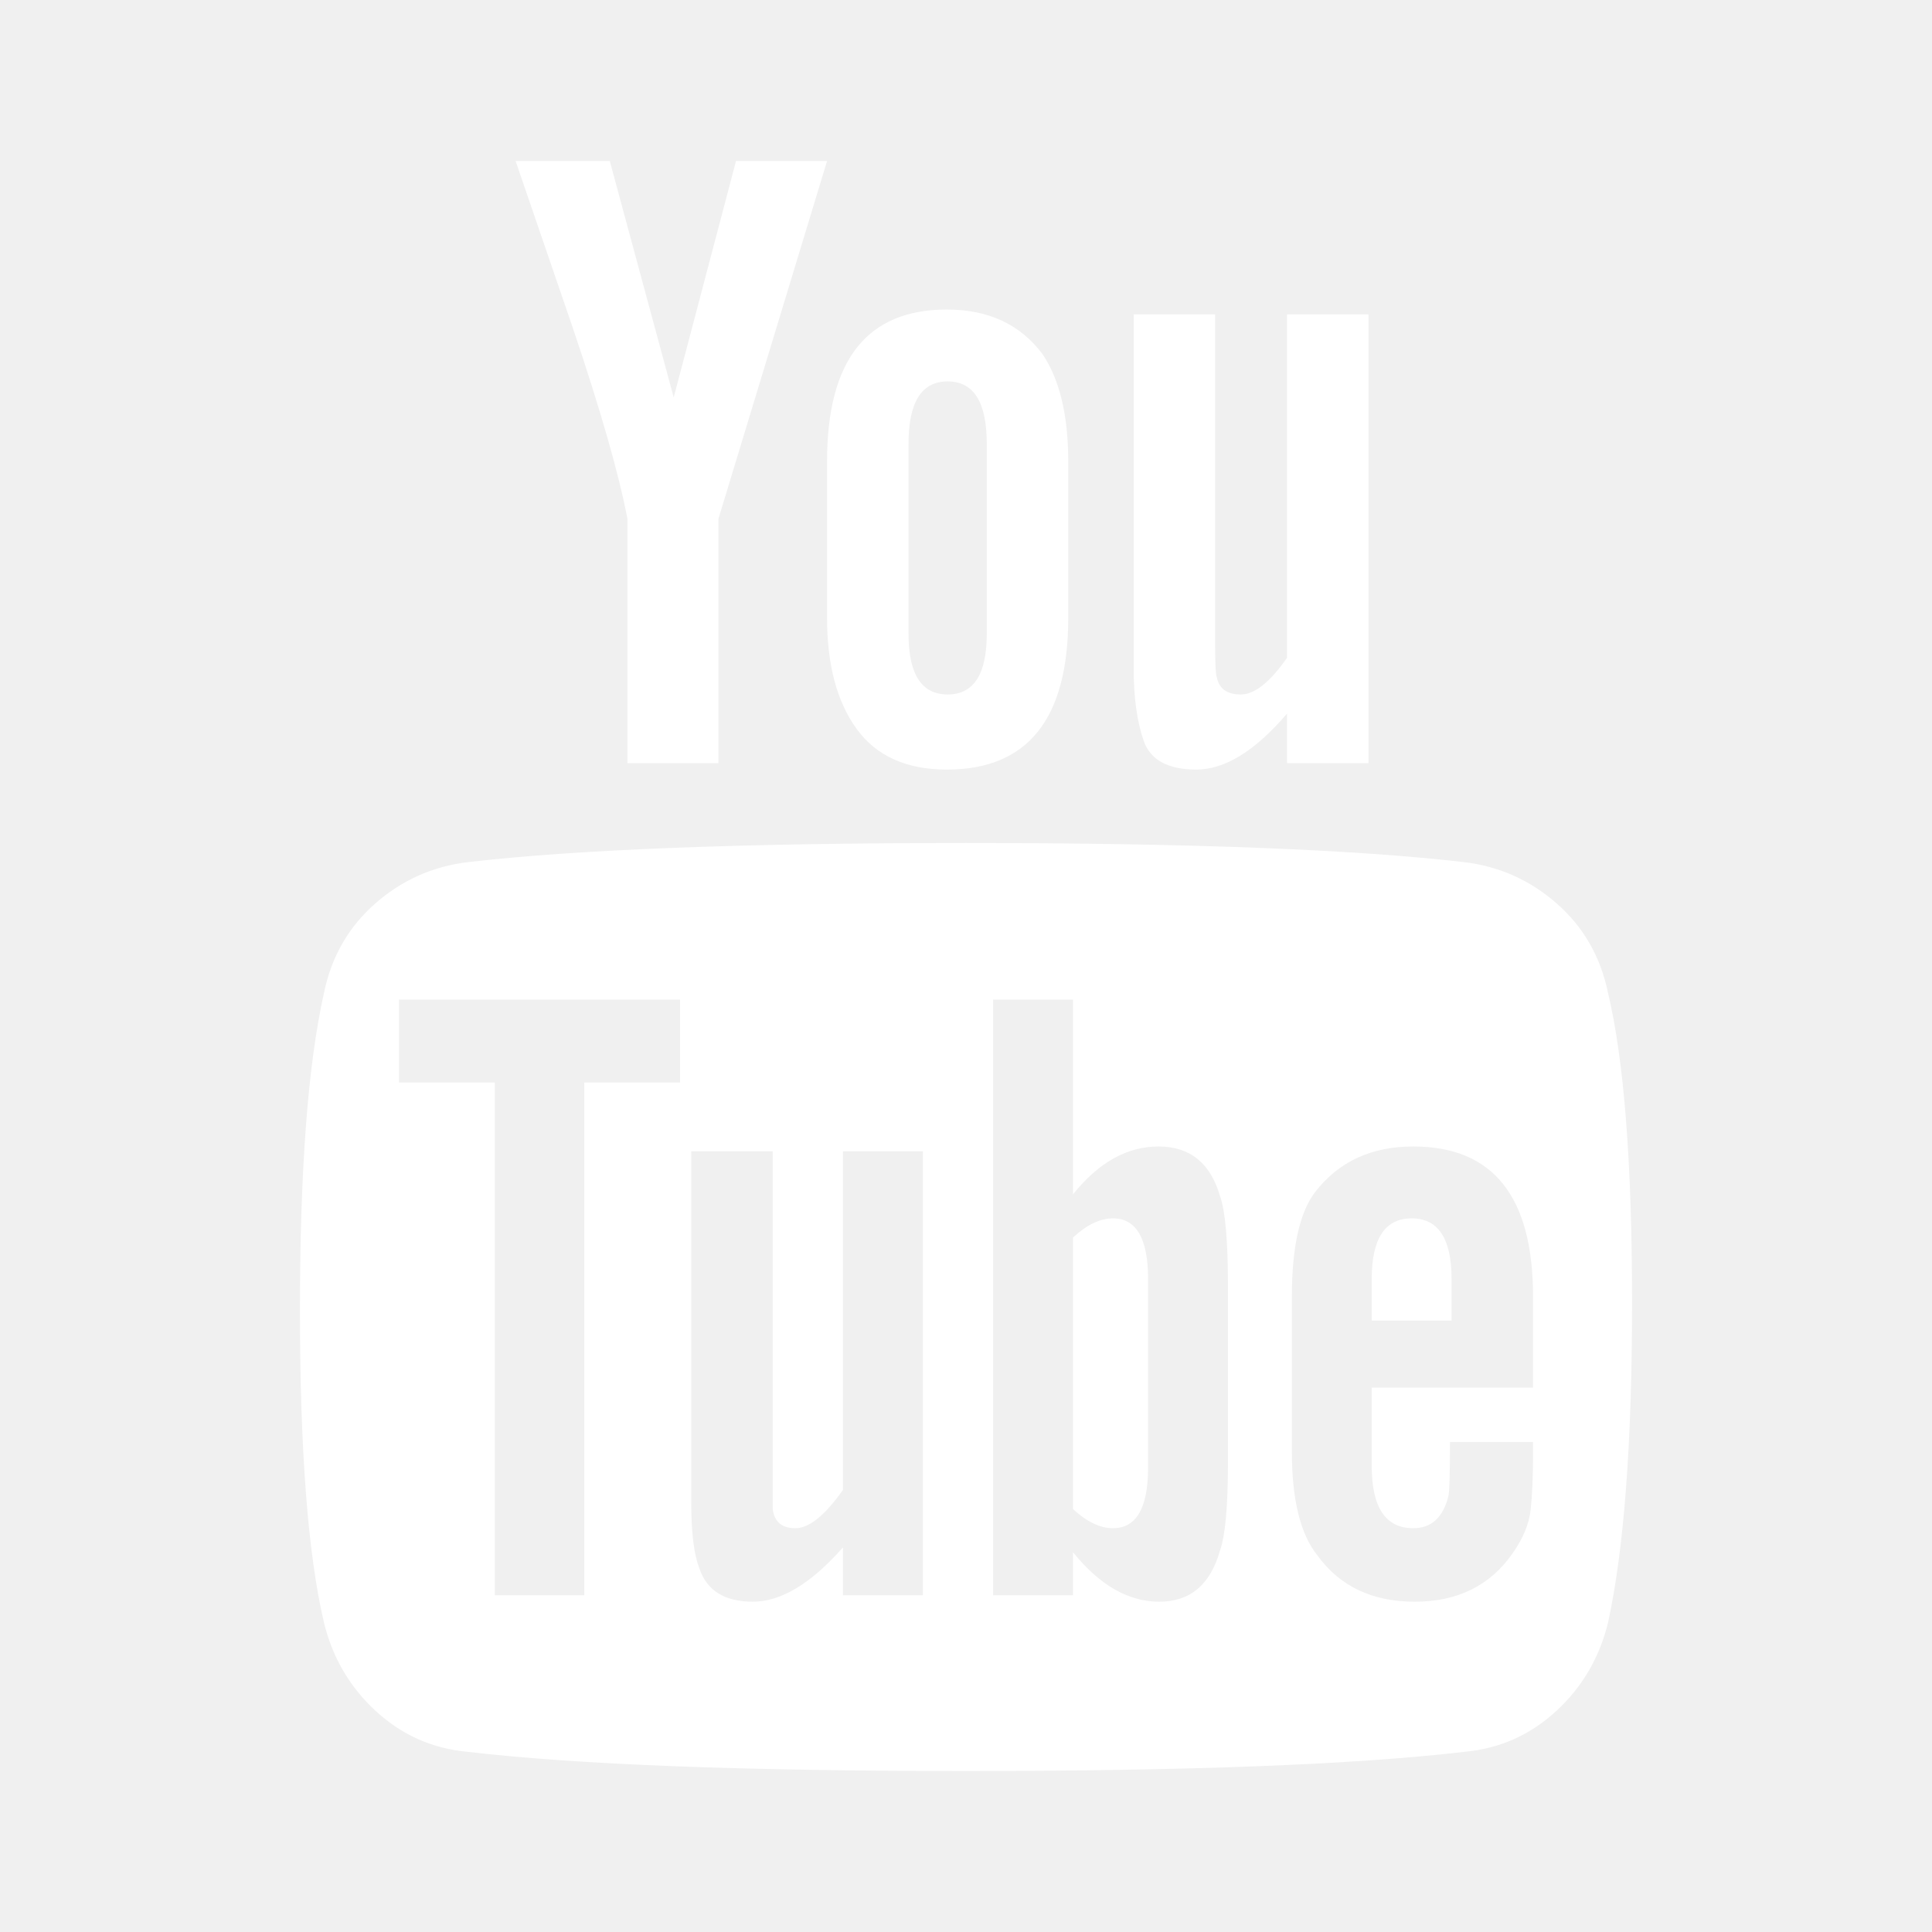
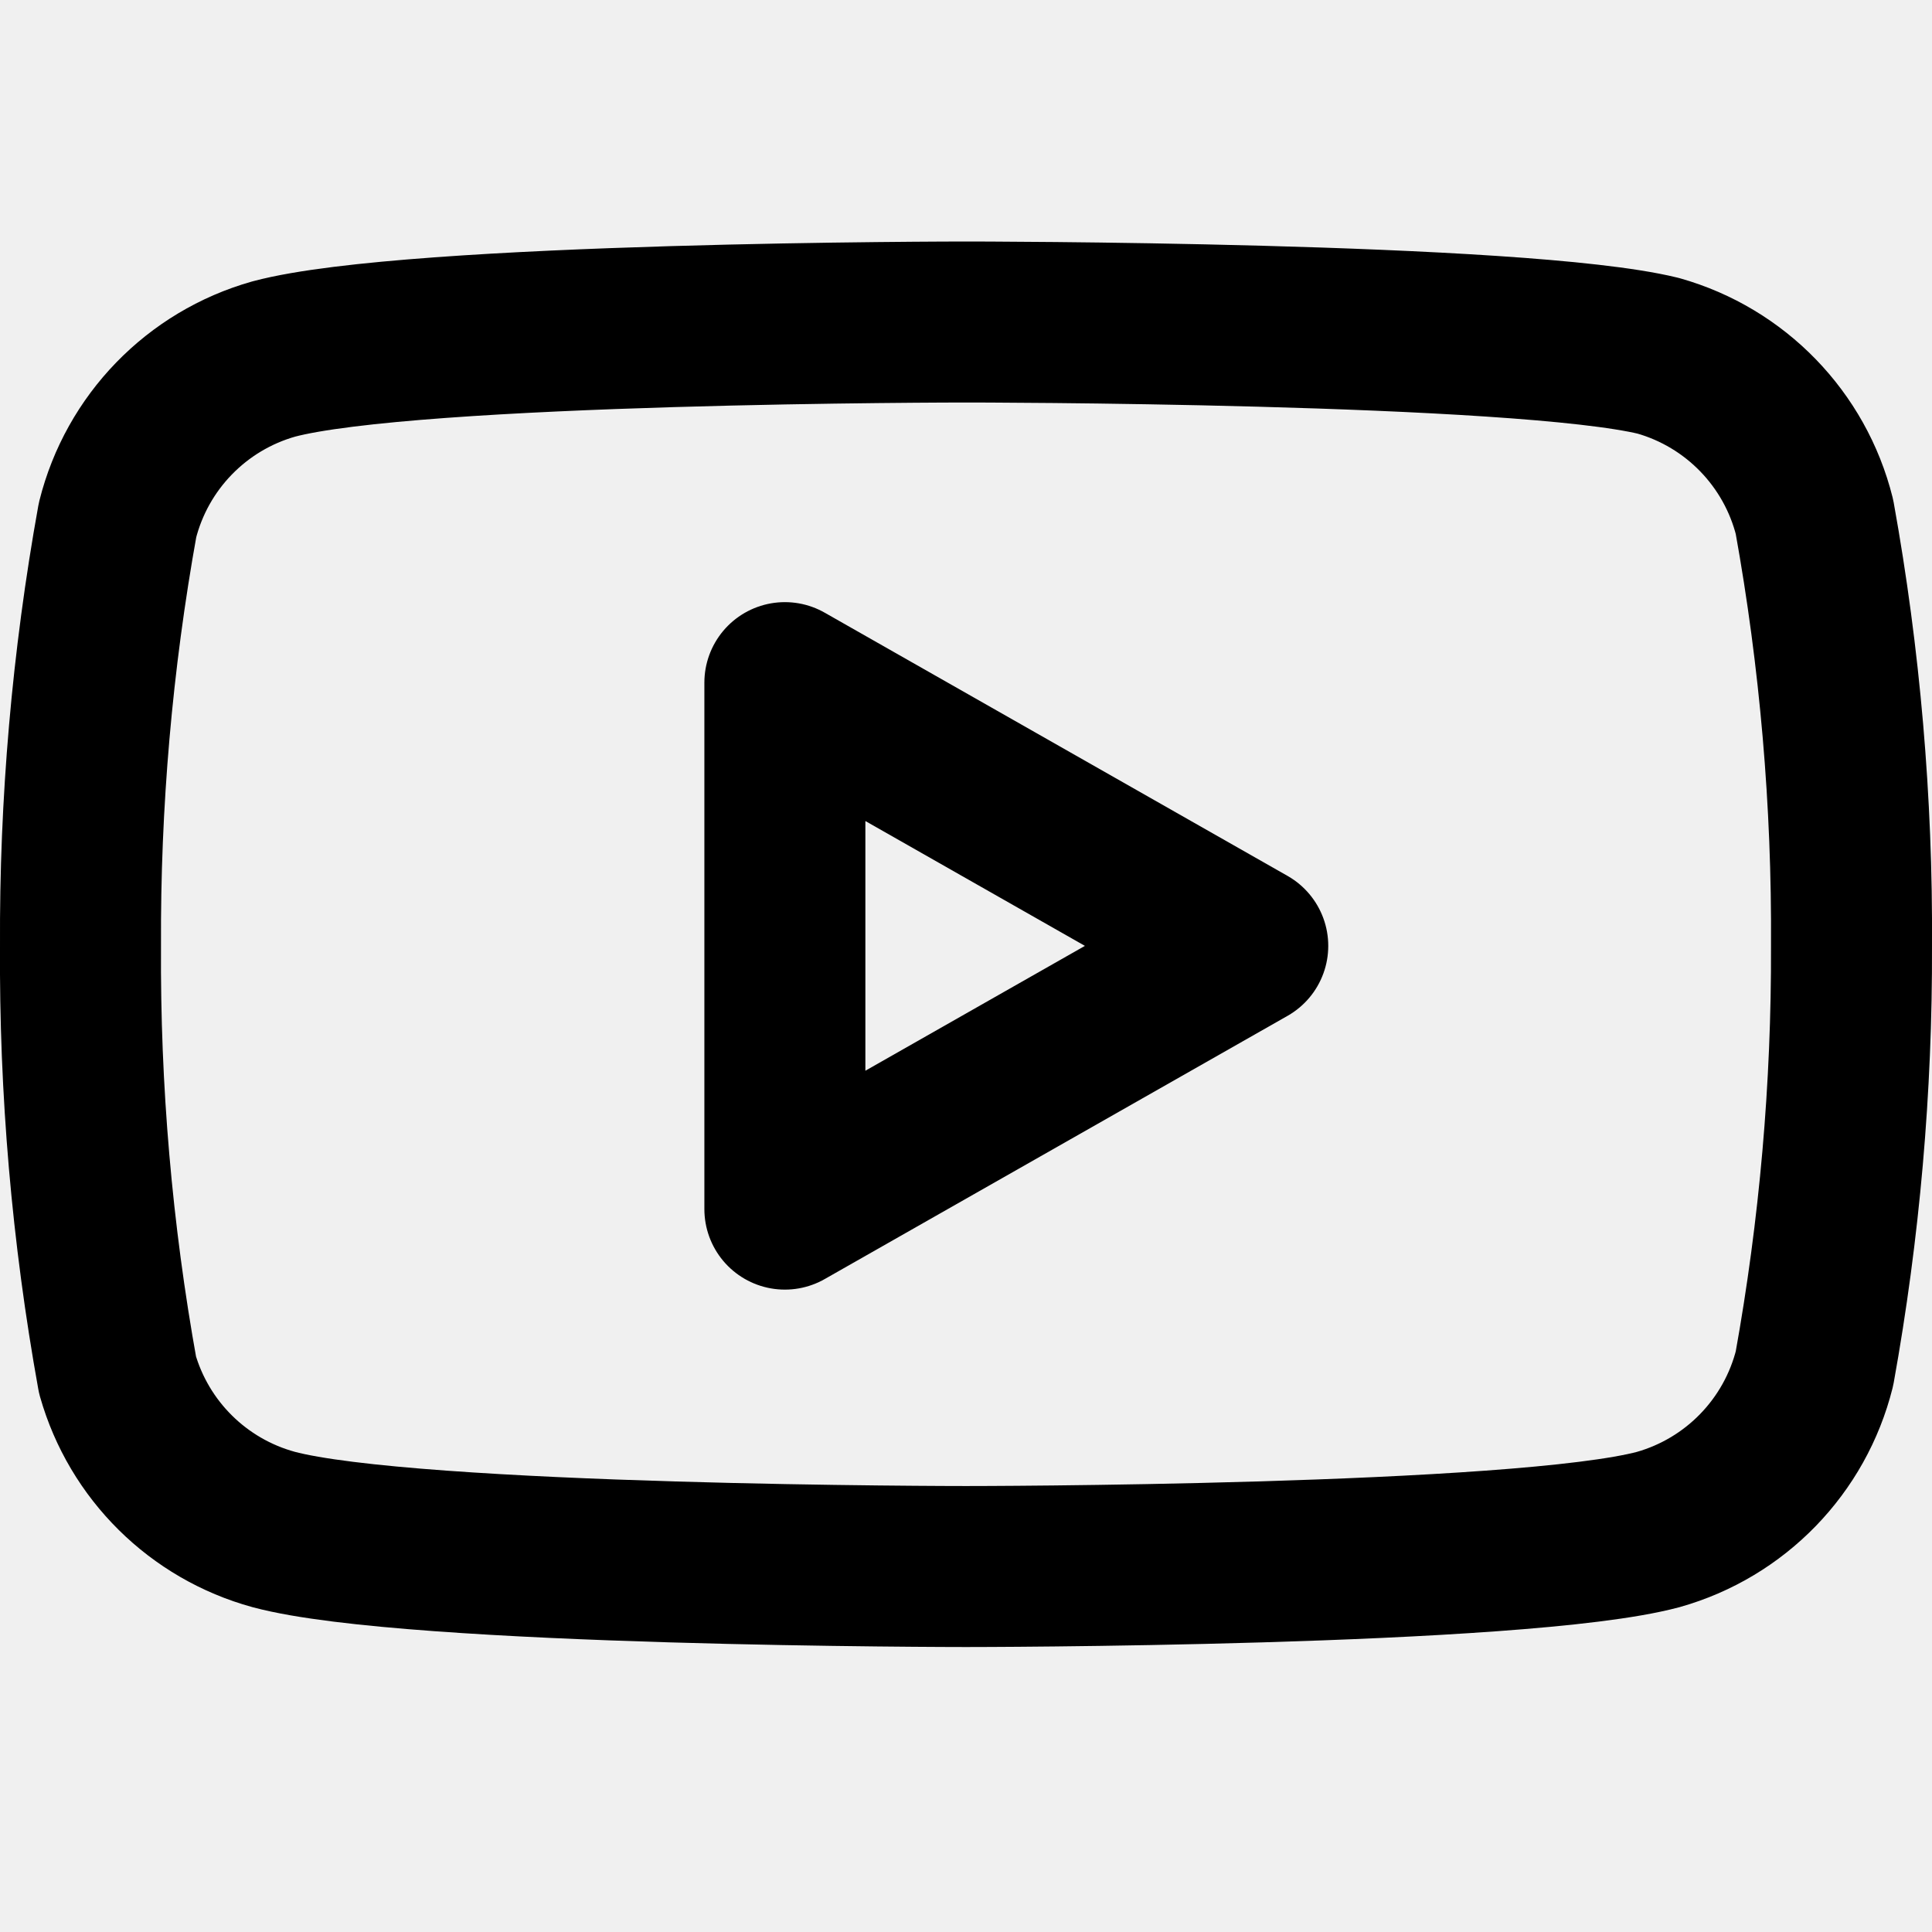
- <svg xmlns="http://www.w3.org/2000/svg" width="24px" height="24px" viewBox="0 0 24 24" version="1.1">
-   <g id="Templates" stroke="none" stroke-width="1" fill="none" fill-rule="evenodd">
-     <g id="Mobile" transform="translate(-158, -1537)">
-       <g id="footer/mobile" transform="translate(0, 650)">
-         <g id="Group-2" transform="translate(0, 414)">
-           <g id="social" transform="translate(20, 467)" fill="#FFFFFF">
-             <g id="button/social-" transform="translate(132, 0)">
-               <g transform="translate(6, 6)" id="Icon">
-                 <path d="M14.262,15.889 L14.262,18.23 C14.262,18.733 14.116,18.984 13.825,18.984 C13.667,18.984 13.501,18.905 13.329,18.746 L13.329,15.373 C13.501,15.214 13.667,15.135 13.825,15.135 C14.116,15.135 14.262,15.386 14.262,15.889 Z M18.032,15.889 L18.032,16.405 L17.04,16.405 L17.04,15.889 C17.04,15.386 17.205,15.135 17.536,15.135 C17.866,15.135 18.032,15.386 18.032,15.889 Z M7.258,13.448 L8.448,13.448 L8.448,12.417 L4.956,12.417 L4.956,13.448 L6.147,13.448 L6.147,19.817 L7.258,19.817 L7.258,13.448 Z M10.472,19.817 L11.464,19.817 L11.464,14.302 L10.472,14.302 L10.472,18.508 C10.247,18.825 10.051,18.984 9.882,18.984 C9.713,18.984 9.619,18.905 9.599,18.746 L9.599,14.302 L8.587,14.302 L8.587,18.667 C8.587,19.037 8.62,19.308 8.687,19.48 C8.779,19.758 9.001,19.897 9.351,19.897 C9.702,19.897 10.075,19.672 10.472,19.222 L10.472,19.817 Z M15.254,18.171 L15.254,15.968 C15.254,15.413 15.221,15.042 15.155,14.857 C15.036,14.447 14.781,14.242 14.391,14.242 C14.001,14.242 13.647,14.44 13.329,14.837 L13.329,12.417 L12.337,12.417 L12.337,19.817 L13.329,19.817 L13.329,19.282 C13.66,19.692 14.017,19.897 14.401,19.897 C14.784,19.897 15.036,19.685 15.155,19.262 C15.221,19.077 15.254,18.713 15.254,18.171 Z M19.044,18.052 L19.044,17.913 L18.012,17.913 C18.012,18.323 18.005,18.548 17.992,18.587 C17.926,18.852 17.78,18.984 17.556,18.984 C17.212,18.984 17.04,18.726 17.04,18.21 L17.04,17.238 L19.044,17.238 L19.044,16.107 C19.044,14.864 18.548,14.242 17.556,14.242 C17.04,14.242 16.636,14.427 16.345,14.798 C16.147,15.049 16.048,15.485 16.048,16.107 L16.048,18.032 C16.048,18.627 16.153,19.057 16.365,19.321 C16.643,19.705 17.046,19.897 17.575,19.897 C18.104,19.897 18.508,19.698 18.786,19.302 C18.918,19.116 18.994,18.935 19.014,18.756 C19.034,18.577 19.044,18.343 19.044,18.052 Z M12.258,7.873 L12.258,5.512 C12.258,4.996 12.096,4.738 11.772,4.738 C11.448,4.738 11.286,4.996 11.286,5.512 L11.286,7.873 C11.286,8.376 11.448,8.627 11.772,8.627 C12.096,8.627 12.258,8.376 12.258,7.873 Z M19.976,12.337 C20.175,13.171 20.274,14.454 20.274,16.187 C20.274,17.919 20.175,19.242 19.976,20.155 C19.87,20.591 19.655,20.958 19.331,21.256 C19.007,21.554 18.627,21.722 18.19,21.762 C16.828,21.921 14.765,22 12,22 C9.235,22 7.172,21.921 5.81,21.762 C5.373,21.722 4.993,21.554 4.669,21.256 C4.345,20.958 4.13,20.591 4.024,20.155 C3.825,19.308 3.726,18.015 3.726,16.276 C3.726,14.536 3.825,13.224 4.024,12.337 C4.116,11.888 4.328,11.517 4.659,11.226 C4.989,10.935 5.373,10.763 5.81,10.71 C7.172,10.552 9.235,10.472 12,10.472 C14.765,10.472 16.828,10.552 18.19,10.71 C18.627,10.763 19.011,10.935 19.341,11.226 C19.672,11.517 19.884,11.888 19.976,12.337 Z M9.143,2 L10.274,2 L8.925,6.444 L8.925,9.48 L7.794,9.48 L7.794,6.444 C7.688,5.889 7.463,5.102 7.119,4.083 L6.405,2 L7.575,2 L8.369,4.937 L9.143,2 Z M13.27,5.73 L13.27,7.675 C13.27,8.931 12.767,9.56 11.762,9.56 C11.259,9.56 10.886,9.391 10.641,9.054 C10.396,8.716 10.274,8.257 10.274,7.675 L10.274,5.73 C10.274,4.474 10.77,3.845 11.762,3.845 C12.278,3.845 12.675,4.03 12.952,4.401 C13.164,4.718 13.27,5.161 13.27,5.73 Z M17,3.905 L17,9.48 L15.988,9.48 L15.988,8.865 C15.591,9.328 15.216,9.56 14.862,9.56 C14.508,9.56 14.29,9.44 14.207,9.202 C14.125,8.964 14.083,8.667 14.083,8.31 L14.083,3.905 L15.095,3.905 L15.095,8.012 C15.095,8.25 15.102,8.382 15.115,8.409 C15.142,8.554 15.241,8.627 15.413,8.627 C15.585,8.627 15.776,8.475 15.988,8.171 L15.988,3.905 L17,3.905 Z" id="Shape">
-                                 </path>
-               </g>
-             </g>
-           </g>
-         </g>
-       </g>
-     </g>
-   </g>
+ <svg xmlns="http://www.w3.org/2000/svg" width="24" height="24" viewBox="0 0 24 24" fill="none" stroke="currentColor" stroke-width="2" stroke-linecap="round" stroke-linejoin="round" class="feather feather-youtube">
+   <path d="M22.54 6.42a2.78 2.78 0 0 0-1.94-2C18.88 4 12 4 12 4s-6.88 0-8.6.46a2.78 2.78 0 0 0-1.94 2A29 29 0 0 0 1 11.75a29 29 0 0 0 .46 5.33A2.78 2.78 0 0 0 3.4 19c1.72.46 8.6.46 8.6.46s6.88 0 8.6-.46a2.78 2.78 0 0 0 1.94-2 29 29 0 0 0 .46-5.25 29 29 0 0 0-.46-5.33z" />
+   <path d="M9.75 15.02l5.75-3.27-5.75-3.27v6.54z" />
</svg>
